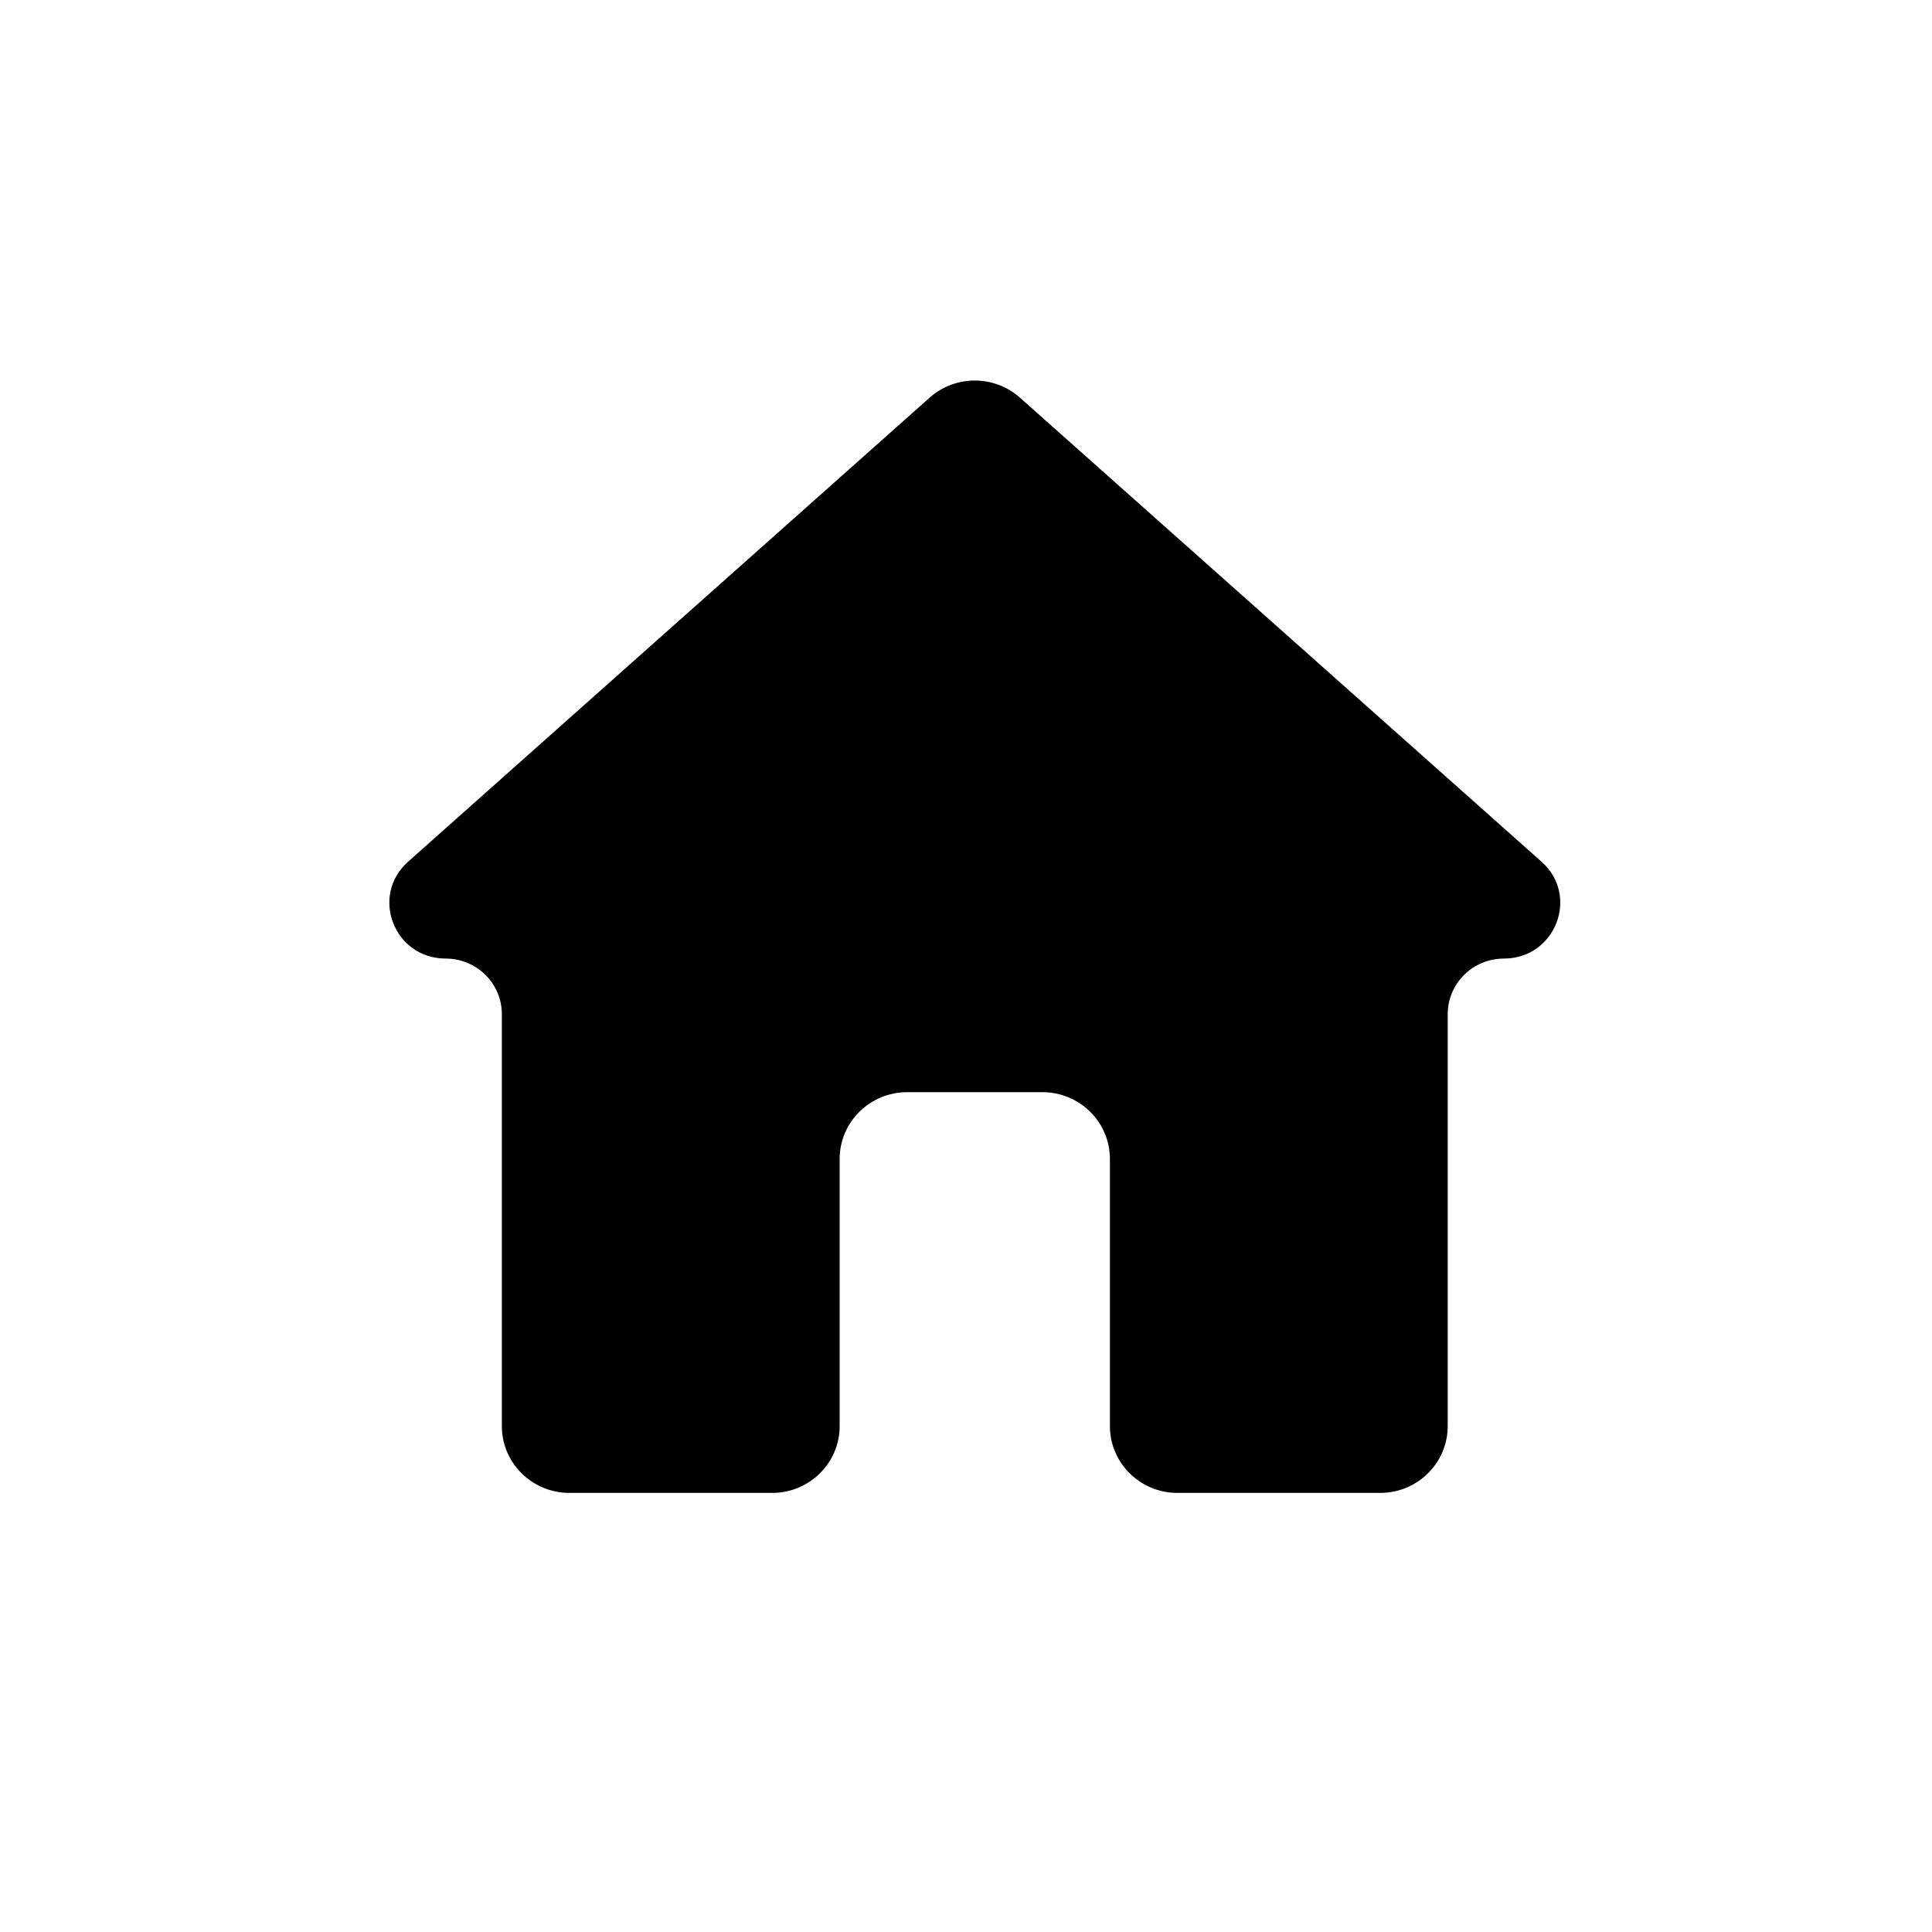
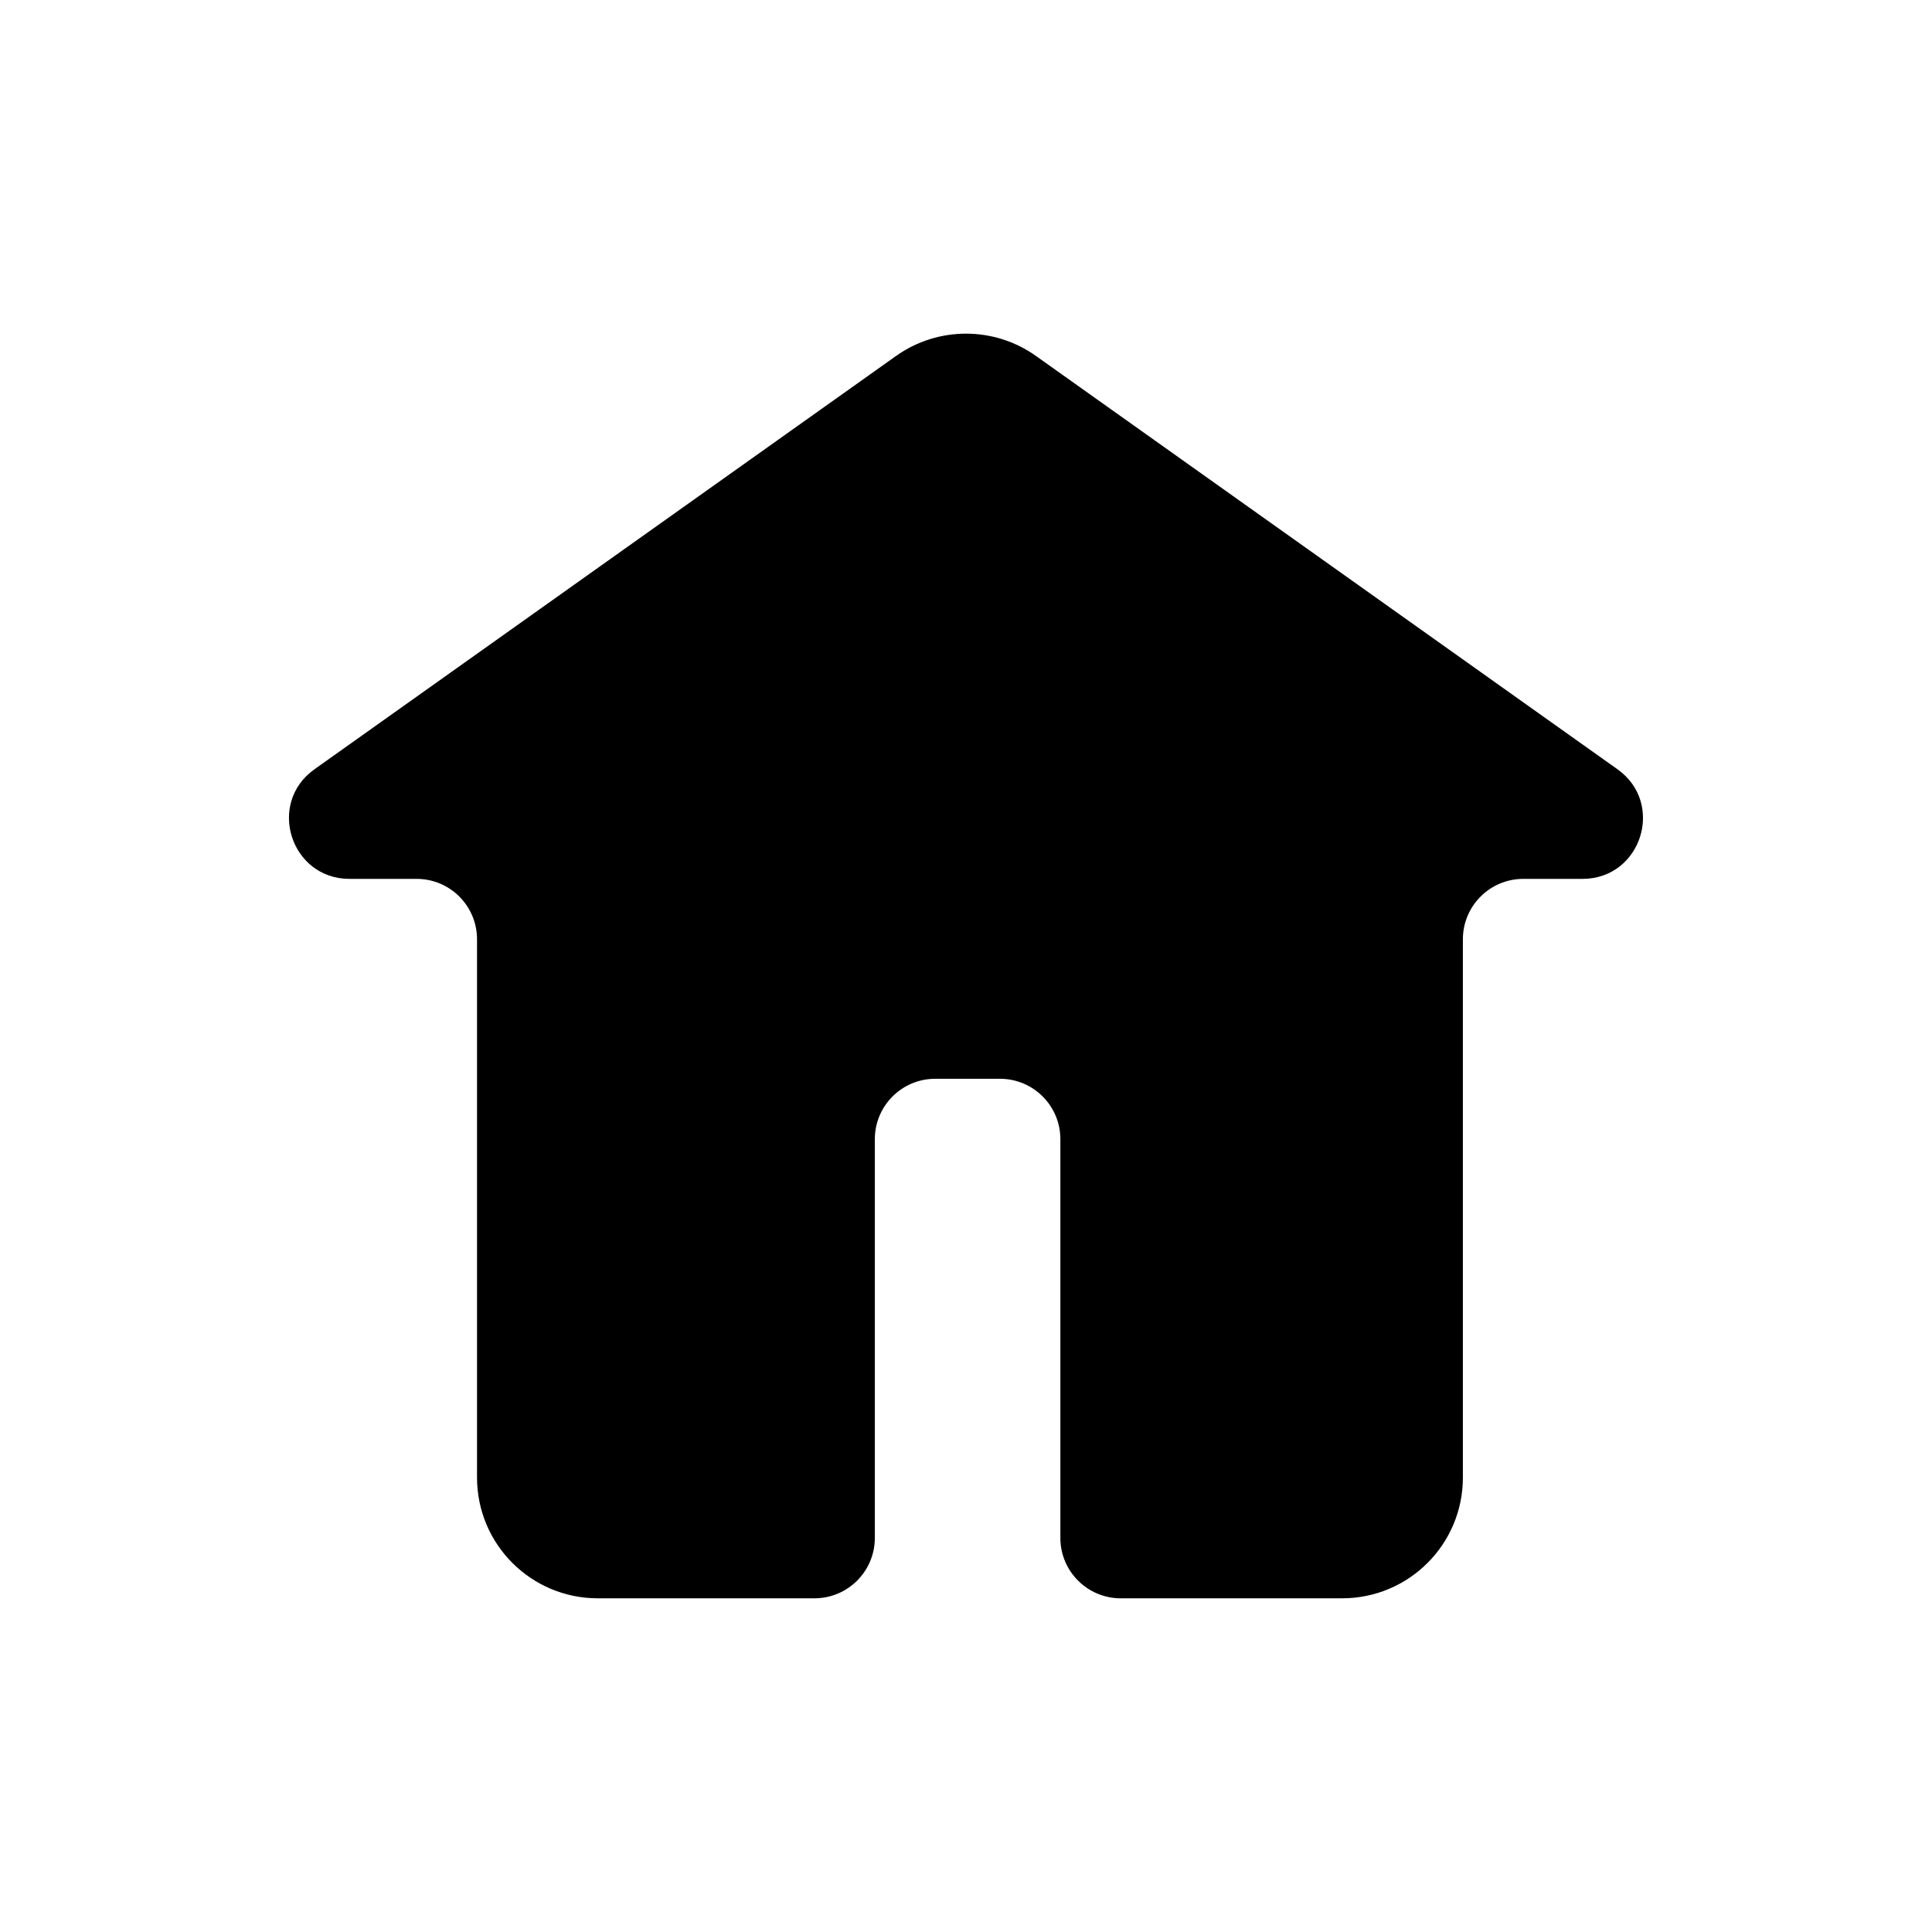
- <svg xmlns="http://www.w3.org/2000/svg" width="24" height="24" viewBox="0 0 33 32" fill="none">
-   <path d="M13.188 25C13.826 25 14.342 24.489 14.342 23.859V19.296C14.342 18.666 14.859 18.155 15.496 18.155H17.804C18.442 18.155 18.958 18.666 18.958 19.296V23.859C18.958 24.489 19.475 25 20.112 25H23.574C24.212 25 24.728 24.489 24.728 23.859V16.823C24.728 16.298 25.158 15.873 25.688 15.873C26.568 15.873 26.985 14.801 26.331 14.219L17.422 6.293C16.983 5.902 16.317 5.902 15.878 6.293L6.97 14.219C6.316 14.801 6.732 15.873 7.612 15.873C8.143 15.873 8.572 16.298 8.572 16.823V23.859C8.572 24.489 9.089 25 9.726 25H13.188Z" fill="currentColor" />
+ <svg xmlns="http://www.w3.org/2000/svg" width="24" height="24" viewBox="0 0 32 32" fill="none">
+   <path d="M14.841 5.896C15.535 5.403 16.465 5.403 17.159 5.896L26.791 12.742C27.584 13.306 27.186 14.557 26.211 14.557H25.23C24.678 14.557 24.23 15.005 24.23 15.557V24.473C24.23 25.578 23.335 26.473 22.23 26.473H18.563C18.011 26.473 17.563 26.025 17.563 25.473V18.868C17.563 18.316 17.115 17.868 16.563 17.868H15.49C14.938 17.868 14.49 18.316 14.49 18.868V25.473C14.49 26.025 14.042 26.473 13.49 26.473H9.901C8.796 26.473 7.901 25.577 7.901 24.473V15.557C7.901 15.005 7.453 14.557 6.901 14.557H5.788C4.814 14.556 4.415 13.306 5.208 12.742L14.841 5.896Z" fill="currentColor" />
</svg>
